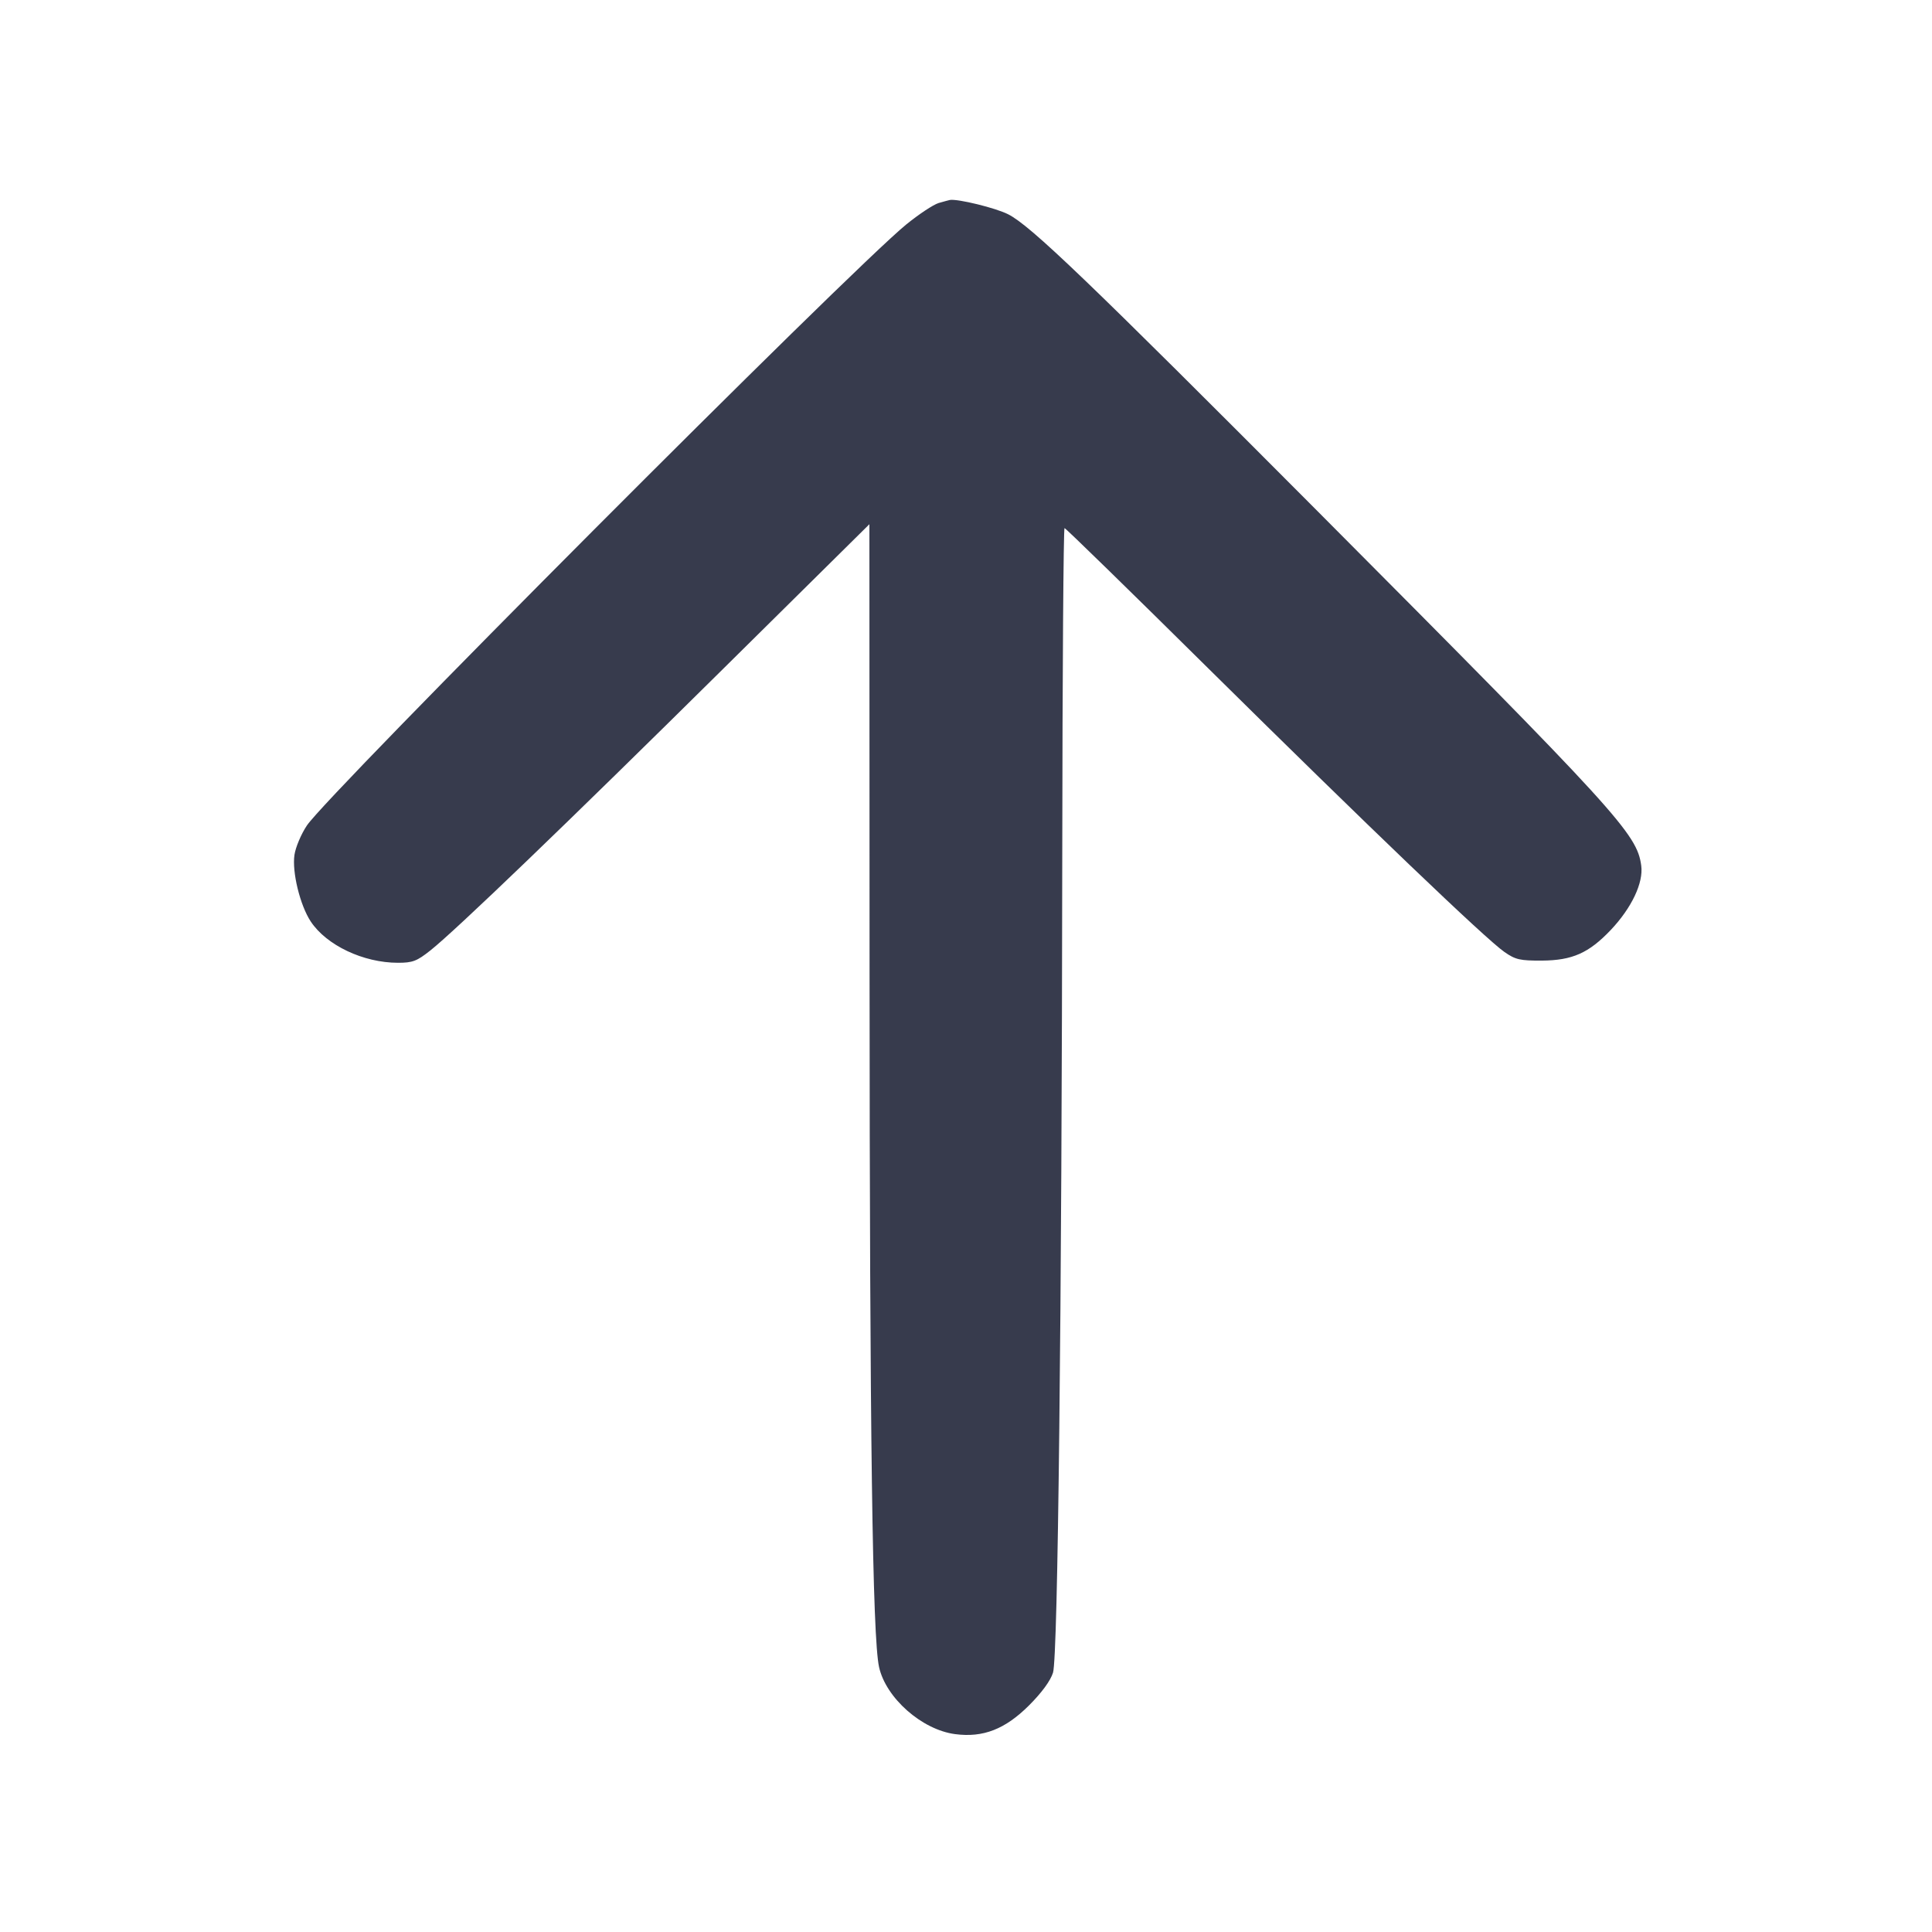
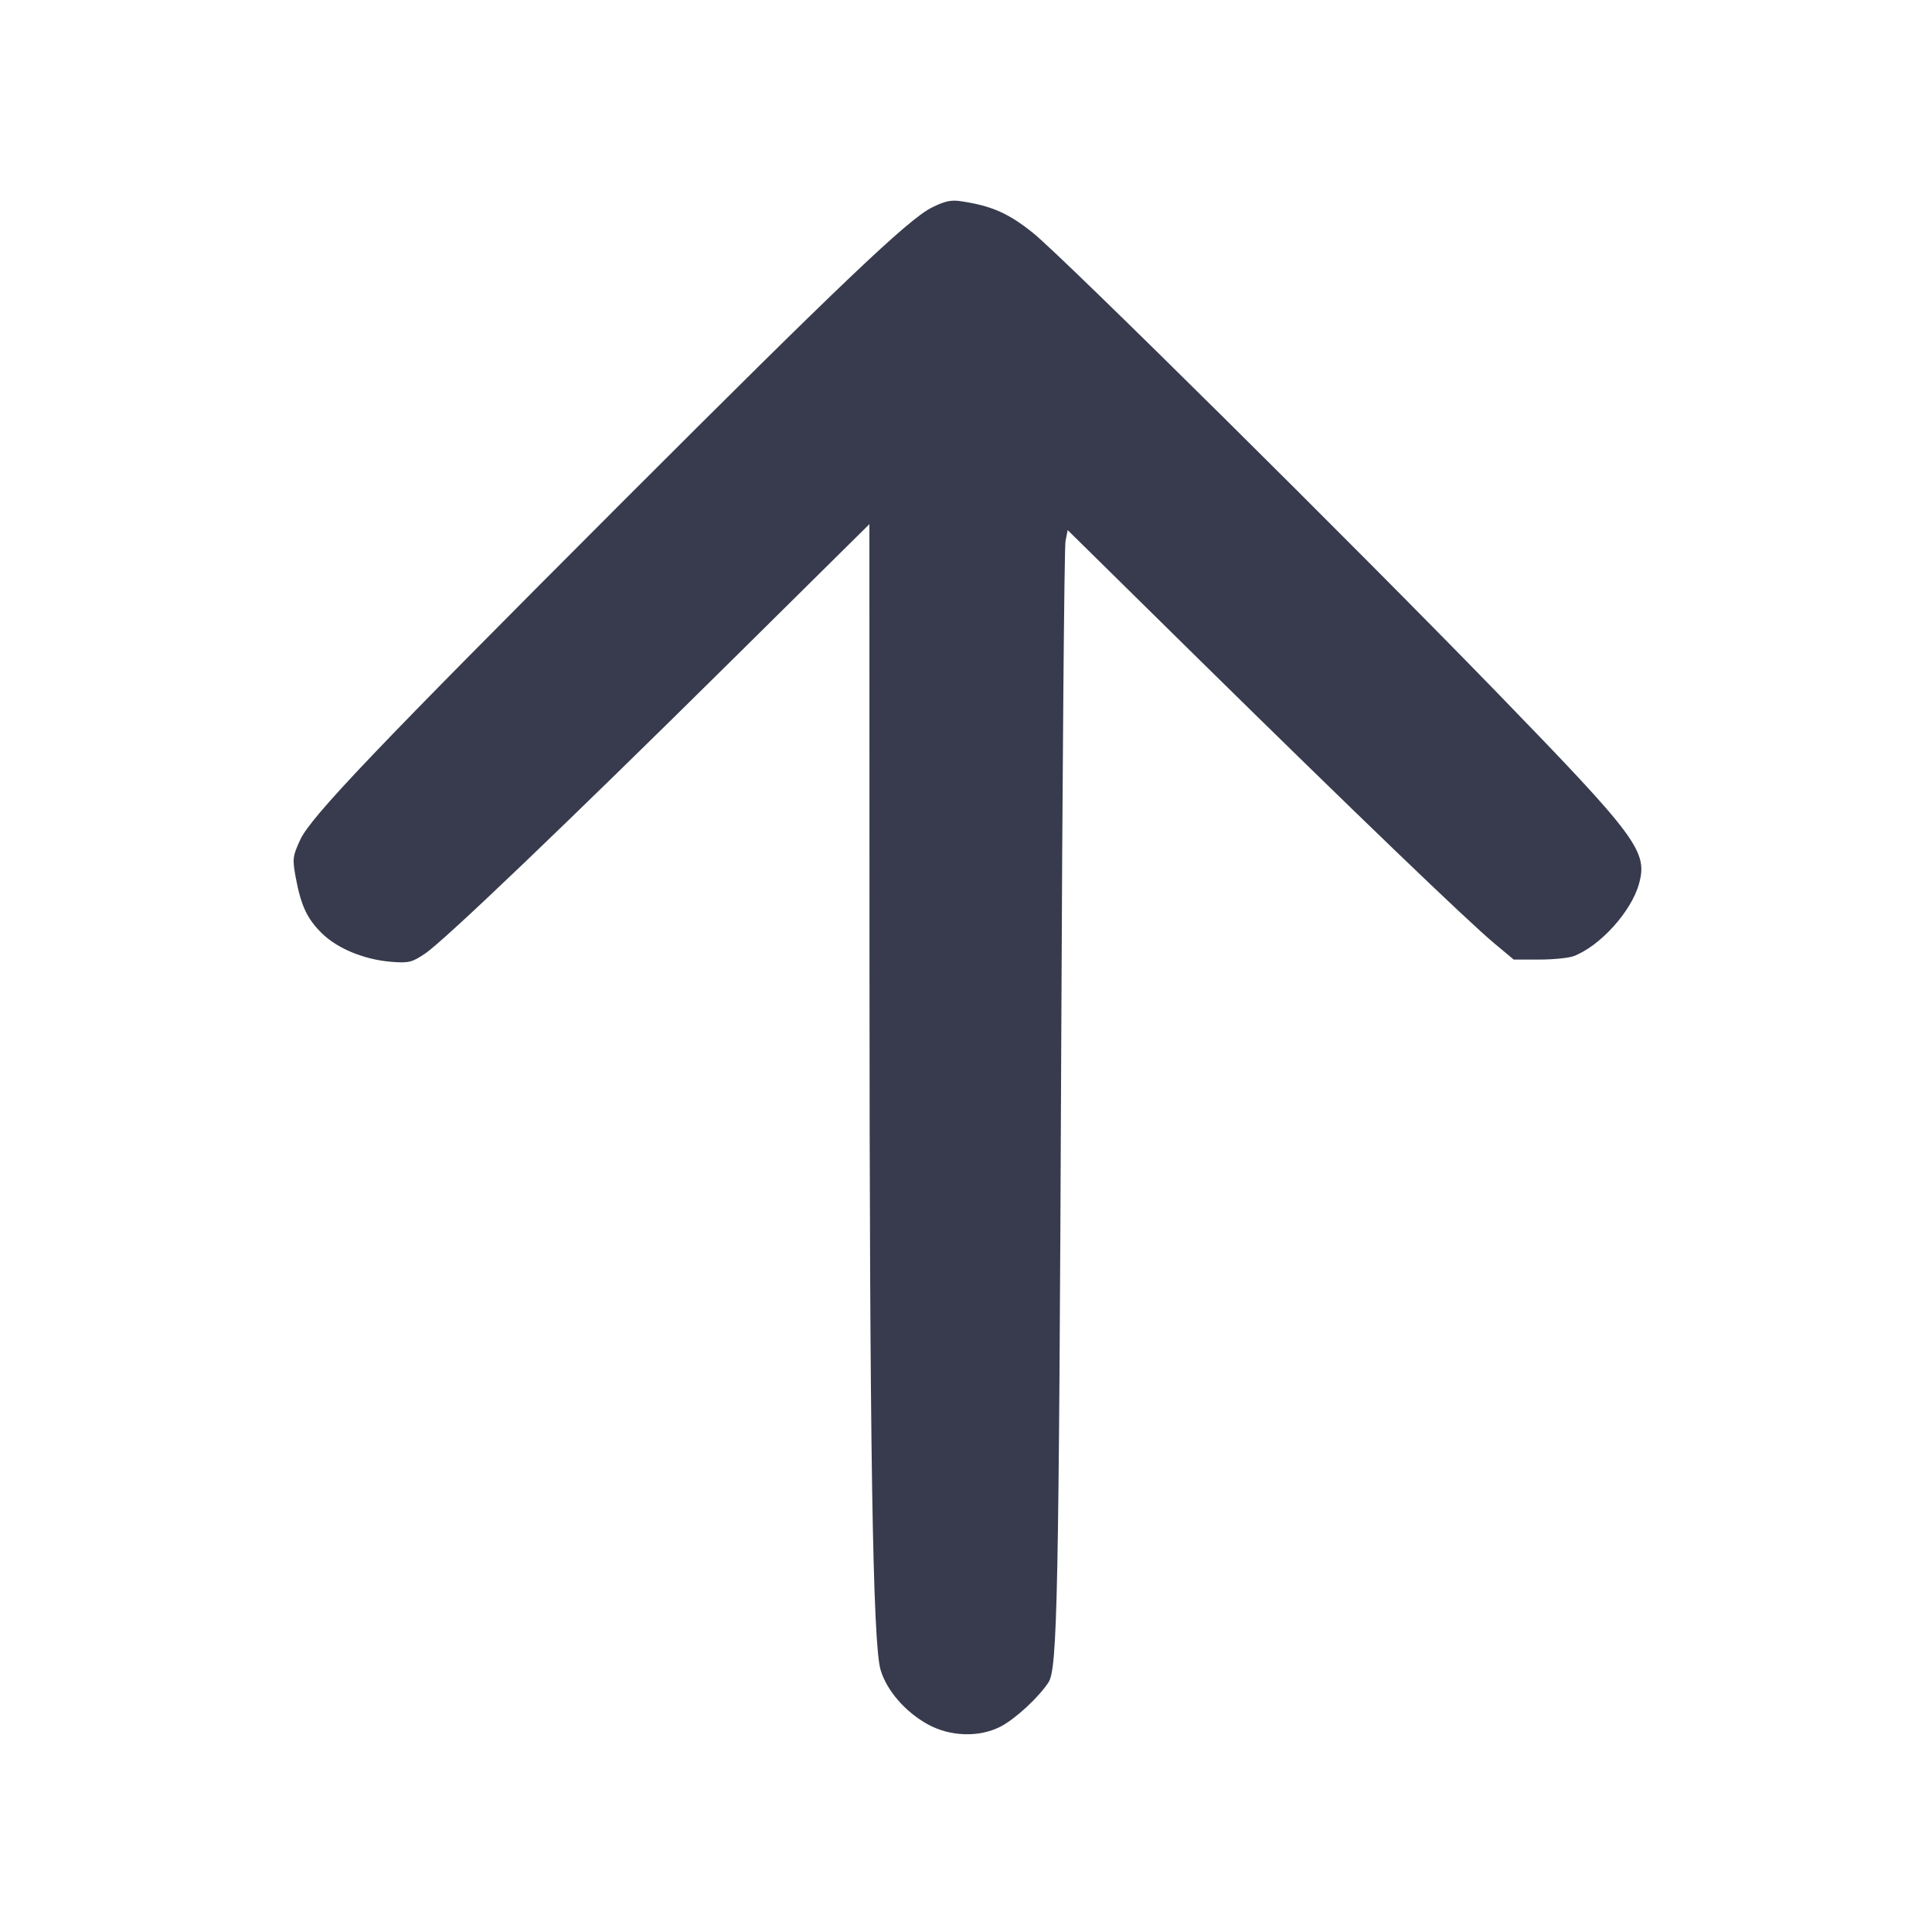
<svg xmlns="http://www.w3.org/2000/svg" width="24" height="24" viewBox="0 0 24 24" fill="none">
-   <path d="M11.660 2.522 C 11.594 2.542,11.413 2.662,11.257 2.789 C 10.557 3.360,4.069 9.867,3.812 10.255 C 3.741 10.361,3.672 10.525,3.658 10.619 C 3.626 10.832,3.727 11.245,3.860 11.447 C 4.056 11.743,4.514 11.960,4.944 11.960 C 5.126 11.960,5.178 11.940,5.346 11.807 C 5.659 11.559,7.050 10.222,8.990 8.302 L 10.800 6.512 10.802 12.106 C 10.804 17.826,10.838 20.338,10.920 20.709 C 11.005 21.093,11.452 21.488,11.865 21.542 C 12.213 21.588,12.486 21.481,12.783 21.185 C 12.942 21.026,13.050 20.878,13.081 20.778 C 13.142 20.583,13.190 16.300,13.196 10.530 C 13.198 8.347,13.211 6.560,13.224 6.560 C 13.237 6.560,14.043 7.346,15.014 8.307 C 16.990 10.261,18.455 11.664,18.690 11.827 C 18.827 11.922,18.882 11.934,19.154 11.933 C 19.532 11.930,19.736 11.840,20.009 11.553 C 20.269 11.278,20.417 10.967,20.388 10.753 C 20.335 10.357,20.100 10.100,16.363 6.346 C 13.522 3.494,12.803 2.803,12.524 2.662 C 12.369 2.583,11.898 2.468,11.800 2.484 C 11.789 2.486,11.726 2.503,11.660 2.522 " fill="#373B4D" stroke="none" fill-rule="evenodd" />
+   <path d="M11.572 2.580 C 11.279 2.728,10.436 3.530,7.744 6.223 C 4.684 9.284,3.859 10.148,3.729 10.433 C 3.635 10.638,3.631 10.668,3.674 10.902 C 3.739 11.252,3.817 11.418,4.004 11.599 C 4.197 11.786,4.528 11.921,4.860 11.948 C 5.077 11.965,5.117 11.956,5.280 11.846 C 5.518 11.686,7.026 10.244,9.110 8.183 L 10.800 6.511 10.801 11.926 C 10.802 17.945,10.841 20.416,10.939 20.744 C 11.015 21.001,11.246 21.266,11.526 21.421 C 11.806 21.575,12.168 21.585,12.434 21.446 C 12.617 21.349,12.901 21.087,13.024 20.900 C 13.136 20.729,13.153 19.863,13.183 13.000 C 13.197 9.623,13.221 6.798,13.236 6.723 L 13.263 6.585 14.901 8.198 C 16.802 10.068,18.234 11.446,18.569 11.724 L 18.804 11.920 19.119 11.920 C 19.293 11.920,19.485 11.901,19.547 11.878 C 19.874 11.755,20.263 11.326,20.359 10.983 C 20.473 10.577,20.345 10.406,18.593 8.600 C 16.824 6.777,13.201 3.189,12.832 2.893 C 12.526 2.648,12.319 2.557,11.940 2.500 C 11.814 2.480,11.736 2.498,11.572 2.580 " fill="#373B4D" stroke="none" fill-rule="evenodd" />
</svg>
